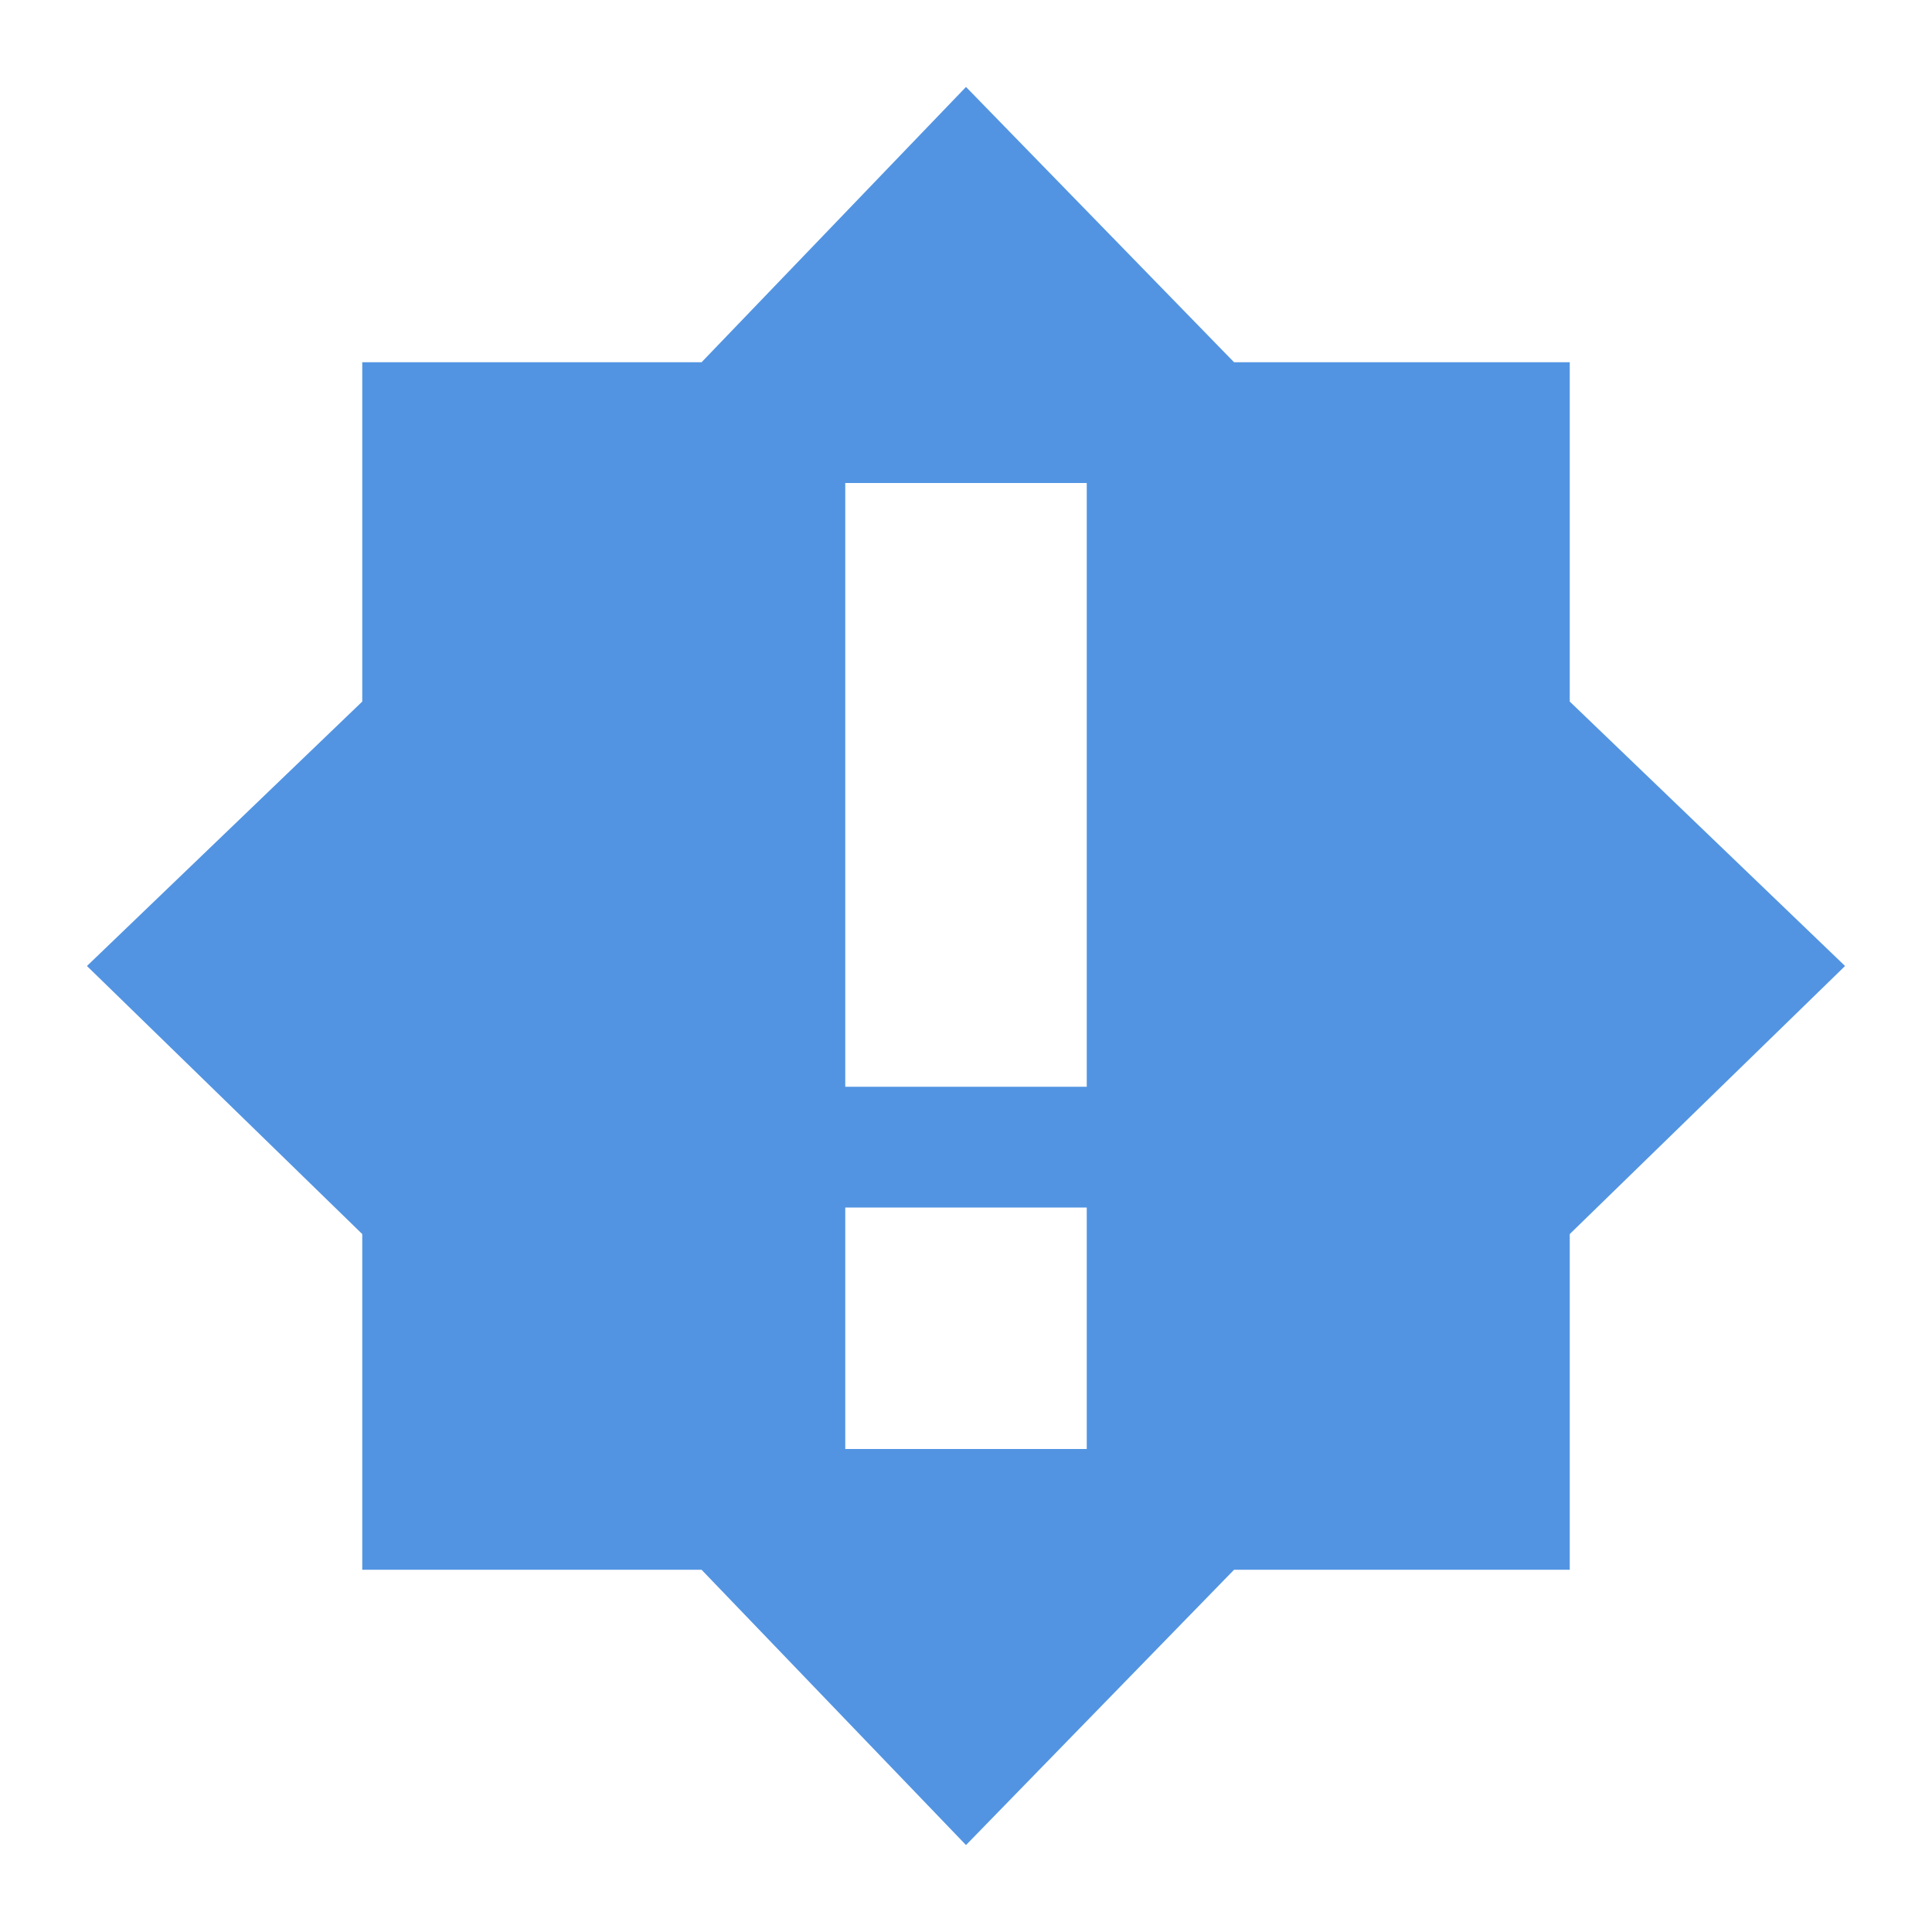
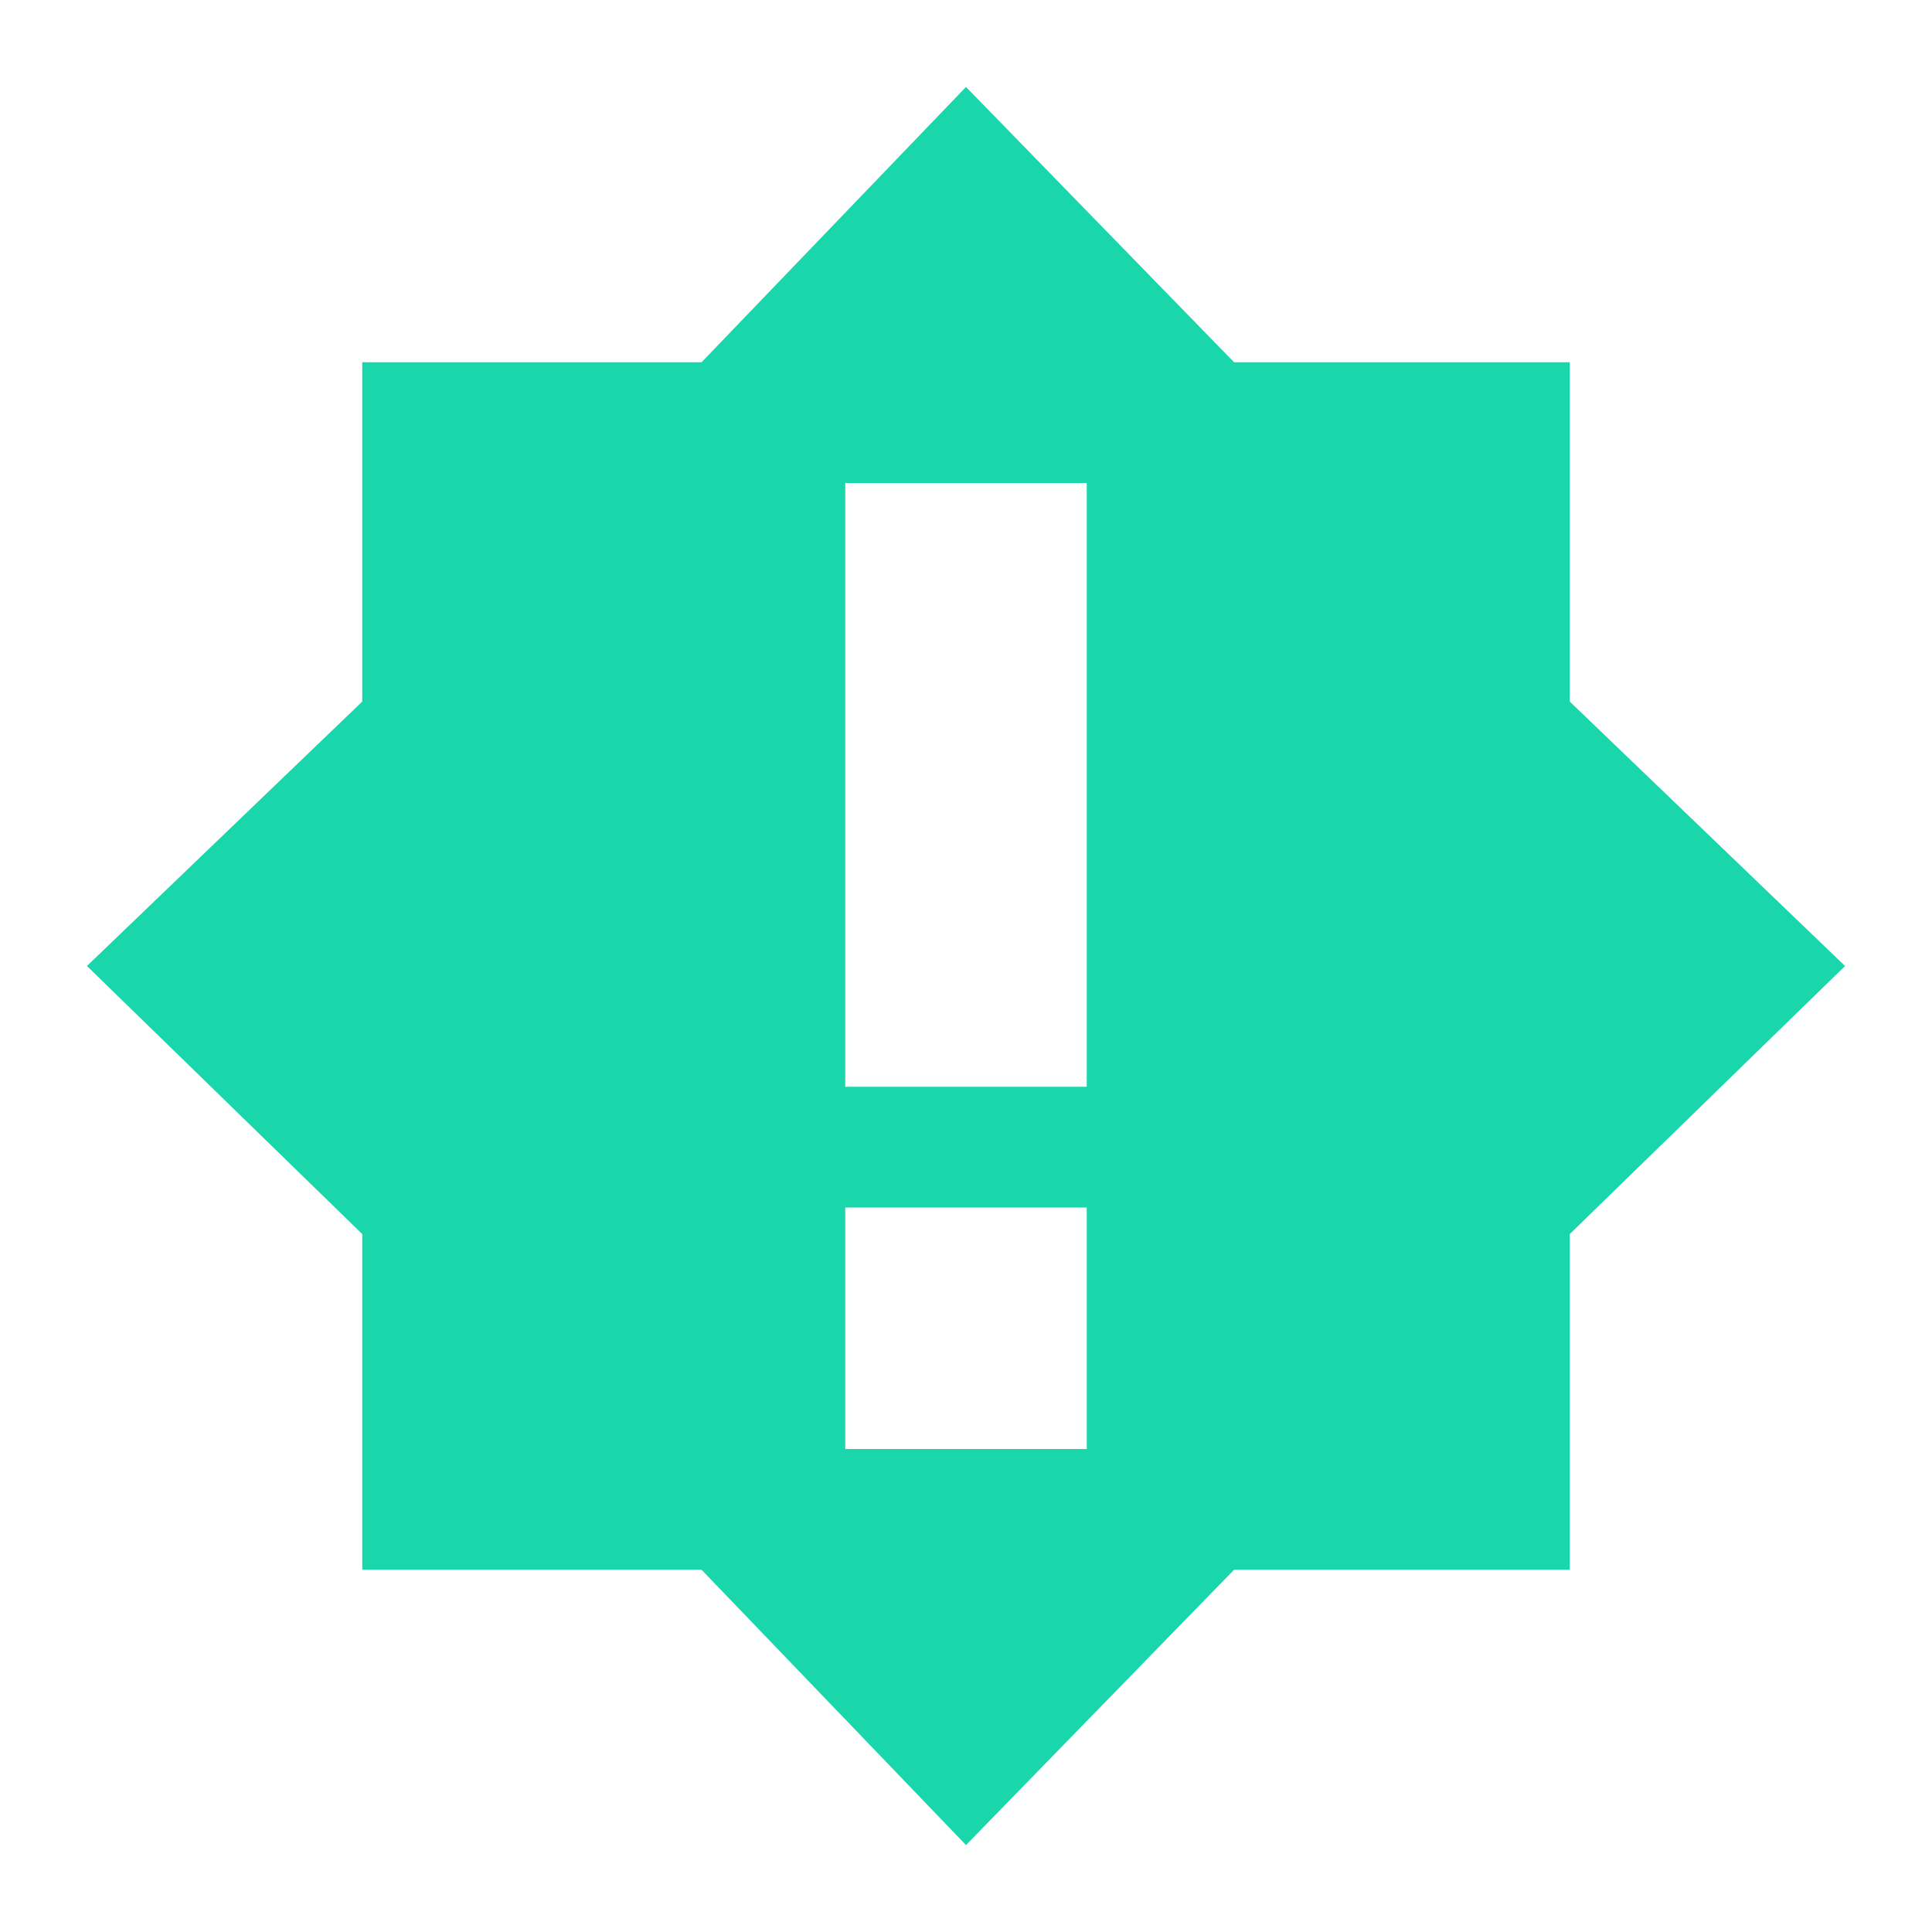
<svg xmlns="http://www.w3.org/2000/svg" width="16" height="16" version="1.1">
-   <path style="fill:#5294e2" class="warning" d="M 8,0.72 5.81,3 H 3 V 5.81 L 0.72,8 3,10.22 V 13 H 5.81 L 8,15.28 10.22,13 H 13 V 10.22 L 15.28,8 13,5.81 V 3 H 10.22 Z M 7,4 H 9 V 9 H 7 Z M 7,10 H 9 V 12 H 7 Z" />
+   <defs>
+     <style id="current-color-scheme" type="text/css">
+    .ColorScheme-Text { color: #ececec; } .ColorScheme-Highlight { color: #1AD6AB; }
+   </style>
+     <linearGradient id="arrongin" x1="0%" x2="0%" y1="0%" y2="100%">
+       <stop offset="0%" stop-color="#dd9b44" stop-opacity="1" />
+       <stop offset="100%" stop-color="#ad6c16" stop-opacity="1" />
+     </linearGradient>
+     <linearGradient id="aurora" x1="0%" x2="0%" y1="0%" y2="100%">
+       <stop offset="0%" stop-color="#09D4DF" stop-opacity="1" />
+       <stop offset="100%" stop-color="#9269F4" stop-opacity="1" />
+     </linearGradient>
+     <linearGradient id="cyberneon" x1="0%" x2="0%" y1="0%" y2="100%">
+       <stop offset="0" stop-color="#0abdc6" stop-opacity="1" />
+       <stop offset="1" stop-color="#ea00d9" stop-opacity="1" />
+     </linearGradient>
+     <linearGradient id="fitdance" x1="0%" x2="0%" y1="0%" y2="100%">
+       <stop offset="0%" stop-color="#1AD6AB" stop-opacity="1" />
+       <stop offset="100%" stop-color="#329DB6" stop-opacity="1" />
+     </linearGradient>
+     <linearGradient id="oomox" x1="0%" x2="0%" y1="0%" y2="100%">
+       <stop offset="0%" stop-color="#efefe7" stop-opacity="1" />
+       <stop offset="100%" stop-color="#8f8f8b" stop-opacity="1" />
+     </linearGradient>
+     <linearGradient id="rainblue" x1="0%" x2="0%" y1="0%" y2="100%">
+       <stop offset="0%" stop-color="#00F260" stop-opacity="1" />
+       <stop offset="100%" stop-color="#0575E6" stop-opacity="1" />
+     </linearGradient>
+     <linearGradient id="sunrise" x1="0%" x2="0%" y1="0%" y2="100%">
+       <stop offset="0%" stop-color="#FF8501" stop-opacity="1" />
+       <stop offset="100%" stop-color="#FFCB01" stop-opacity="1" />
+     </linearGradient>
+     <linearGradient id="telinkrin" x1="0%" x2="0%" y1="0%" y2="100%">
+       <stop offset="0%" stop-color="#b2ced6" stop-opacity="1" />
+       <stop offset="100%" stop-color="#6da5b7" stop-opacity="1" />
+     </linearGradient>
+     <linearGradient id="60spsycho" x1="0%" x2="0%" y1="0%" y2="100%">
+       <stop offset="0%" stop-color="#df5940" stop-opacity="1" />
+       <stop offset="25%" stop-color="#d8d15f" stop-opacity="1" />
+       <stop offset="50%" stop-color="#e9882a" stop-opacity="1" />
+       <stop offset="100%" stop-color="#279362" stop-opacity="1" />
+     </linearGradient>
+     <linearGradient id="90ssummer" x1="0%" x2="0%" y1="0%" y2="100%">
+       <stop offset="0%" stop-color="#f618c7" stop-opacity="1" />
+       <stop offset="20%" stop-color="#94ffab" stop-opacity="1" />
+       <stop offset="50%" stop-color="#fbfd54" stop-opacity="1" />
+       <stop offset="100%" stop-color="#0f83ae" stop-opacity="1" />
+     </linearGradient>
+   </defs>
+   <path fill="currentColor" class="ColorScheme-Highlight warning" d="M 8,0.72 5.81,3 H 3 V 5.81 L 0.72,8 3,10.22 V 13 H 5.81 L 8,15.28 10.22,13 H 13 V 10.22 L 15.28,8 13,5.81 V 3 H 10.22 Z M 7,4 H 9 V 9 H 7 Z M 7,10 H 9 V 12 H 7 Z" />
</svg>
